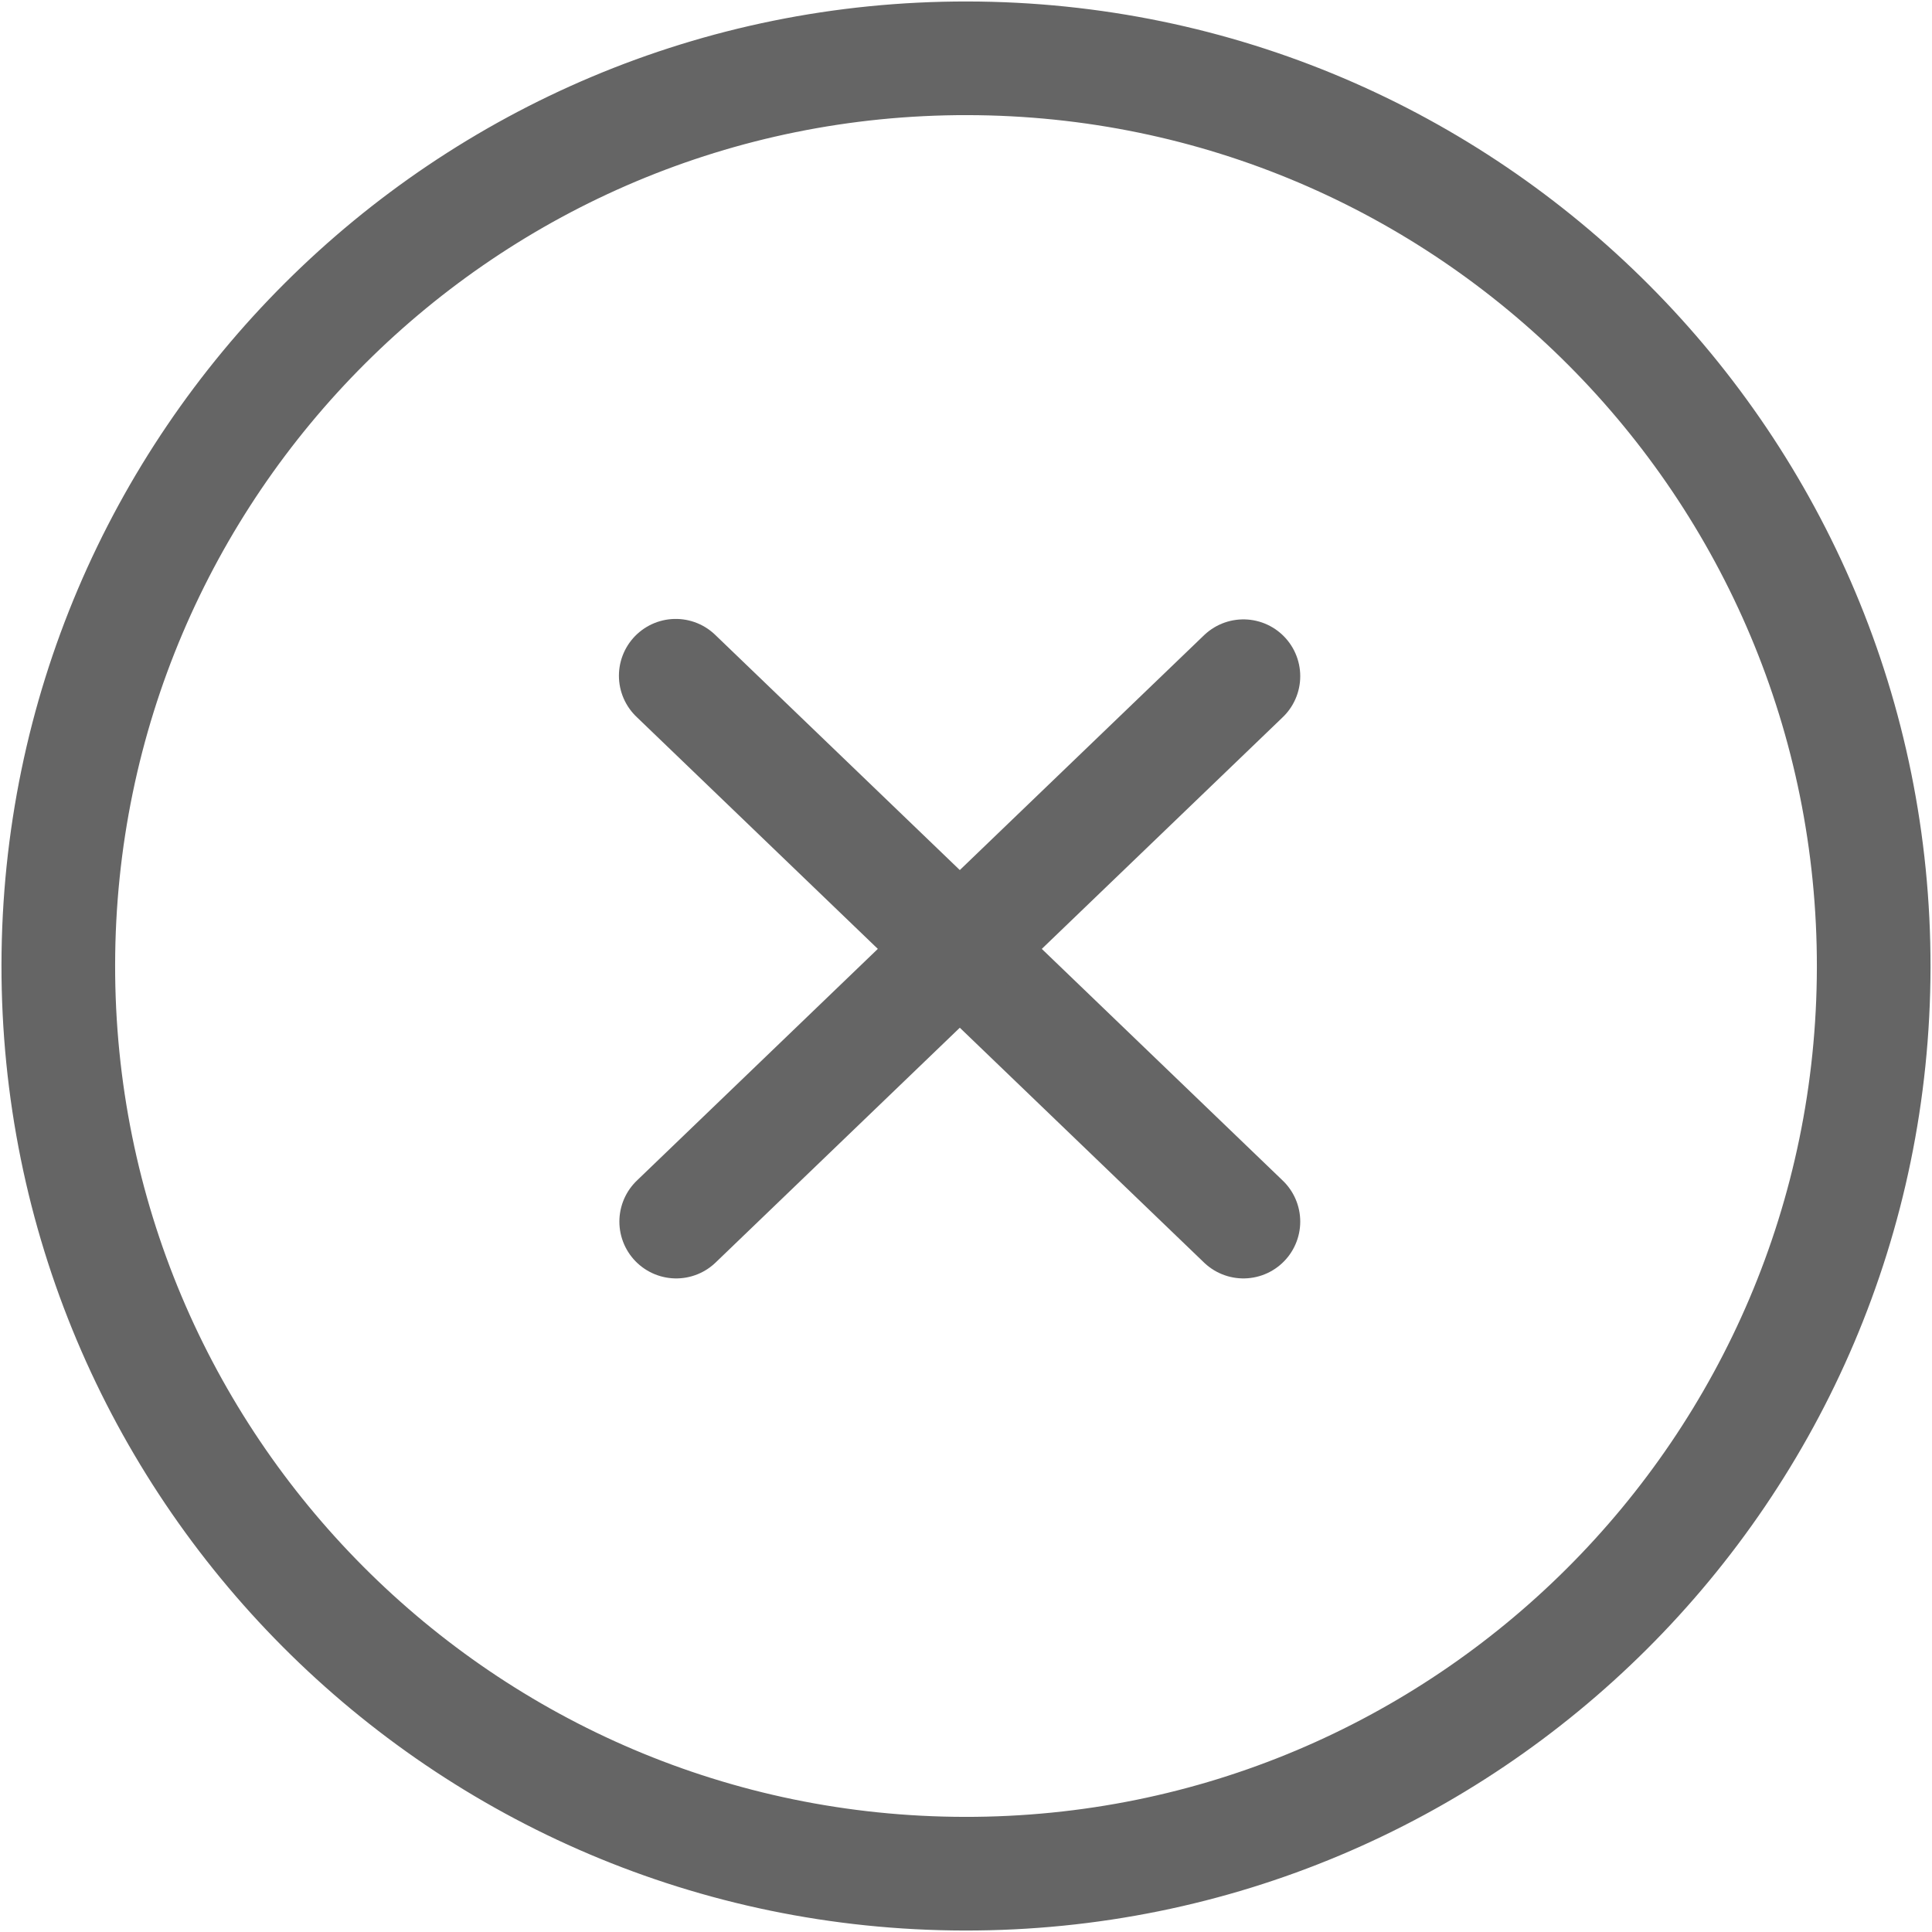
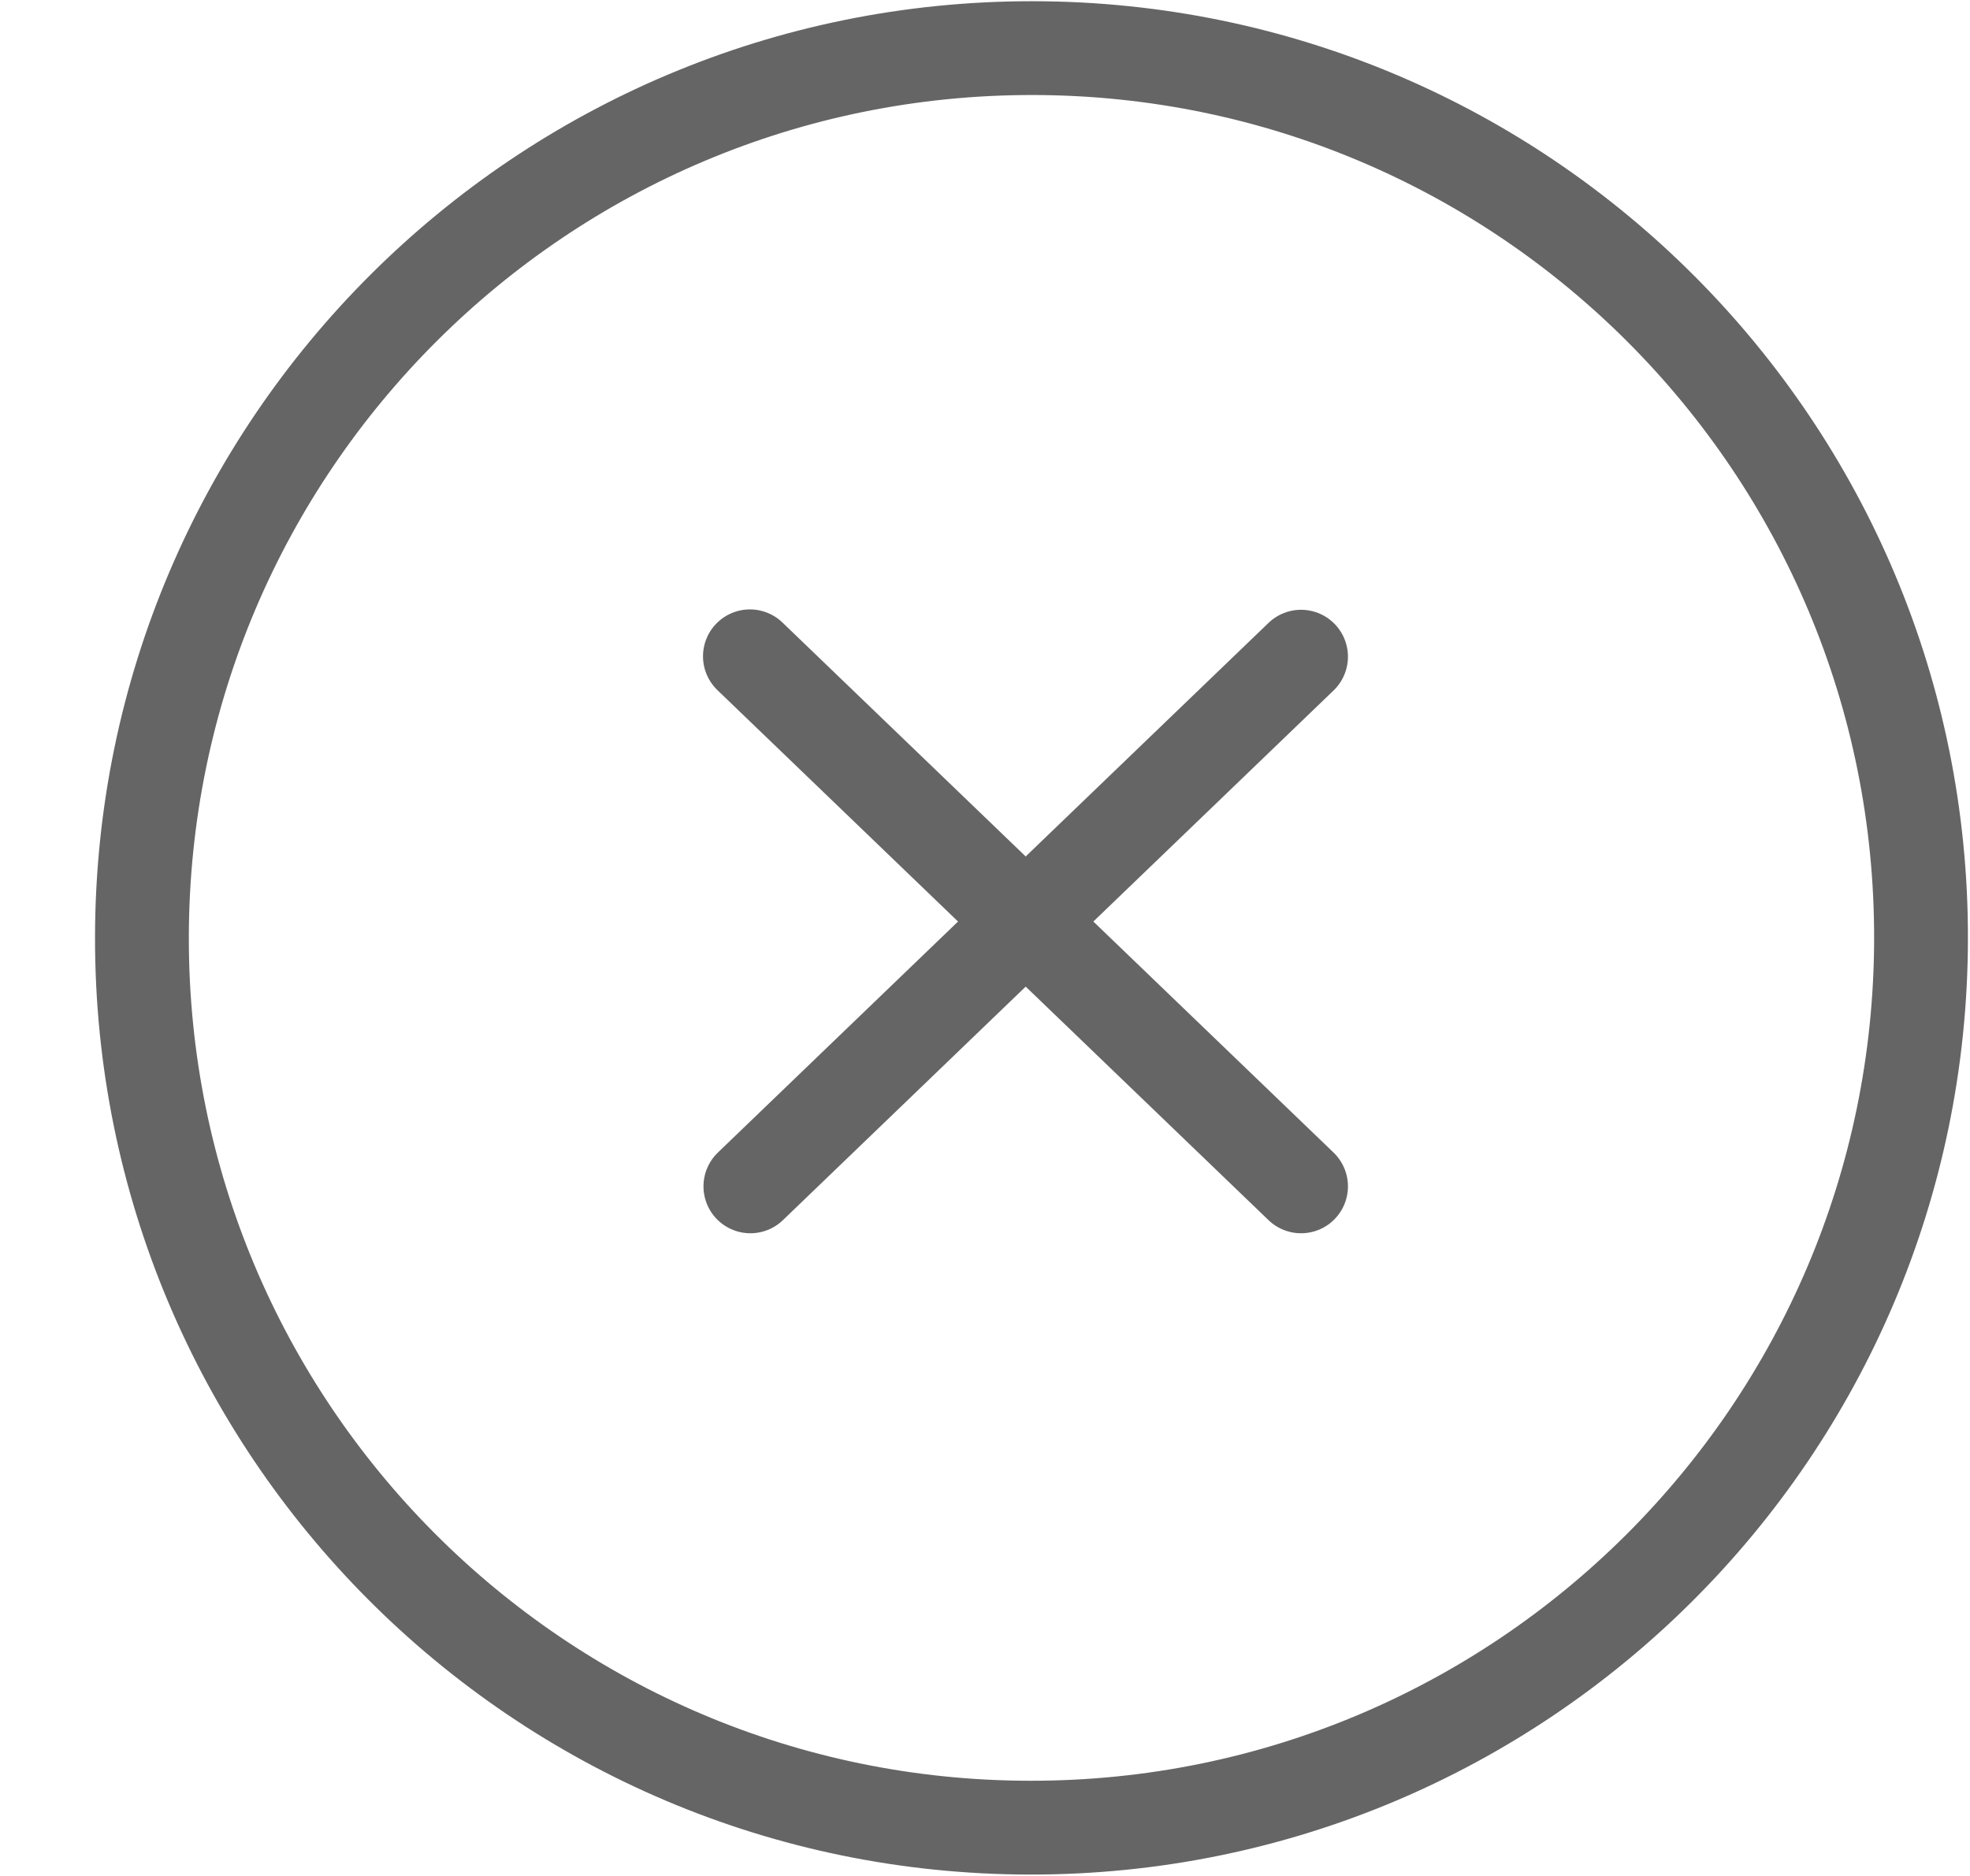
- <svg xmlns="http://www.w3.org/2000/svg" width="17" height="17" viewBox="0 0 17 17" fill="none">
-   <circle cx="8.5" cy="8.5" r="7.987" transform="rotate(0.088995 8.5 8.5)" stroke="#656565" />
-   <path d="M5.946 5.946L10.941 10.749" stroke="#656565" stroke-linecap="round" />
-   <path d="M10.941 5.95L5.95 10.749" stroke="#656565" stroke-linecap="round" />
+ <svg xmlns="http://www.w3.org/2000/svg" width="21" height="20" viewBox="0 0 21 20" fill="none">
+   <path d="M20.478 10.012C20.468 15.251 16.215 19.492 10.978 19.485C5.741 19.479 1.503 15.226 1.513 9.987C1.522 4.748 5.776 0.506 11.013 0.513C16.25 0.52 20.488 4.773 20.478 10.012Z" stroke="#656565" />
+   <path d="M7.994 6.997L13.869 12.648" stroke="#656565" stroke-linecap="round" />
+   <path d="M13.869 7.001L7.999 12.648" stroke="#656565" stroke-linecap="round" />
</svg>
